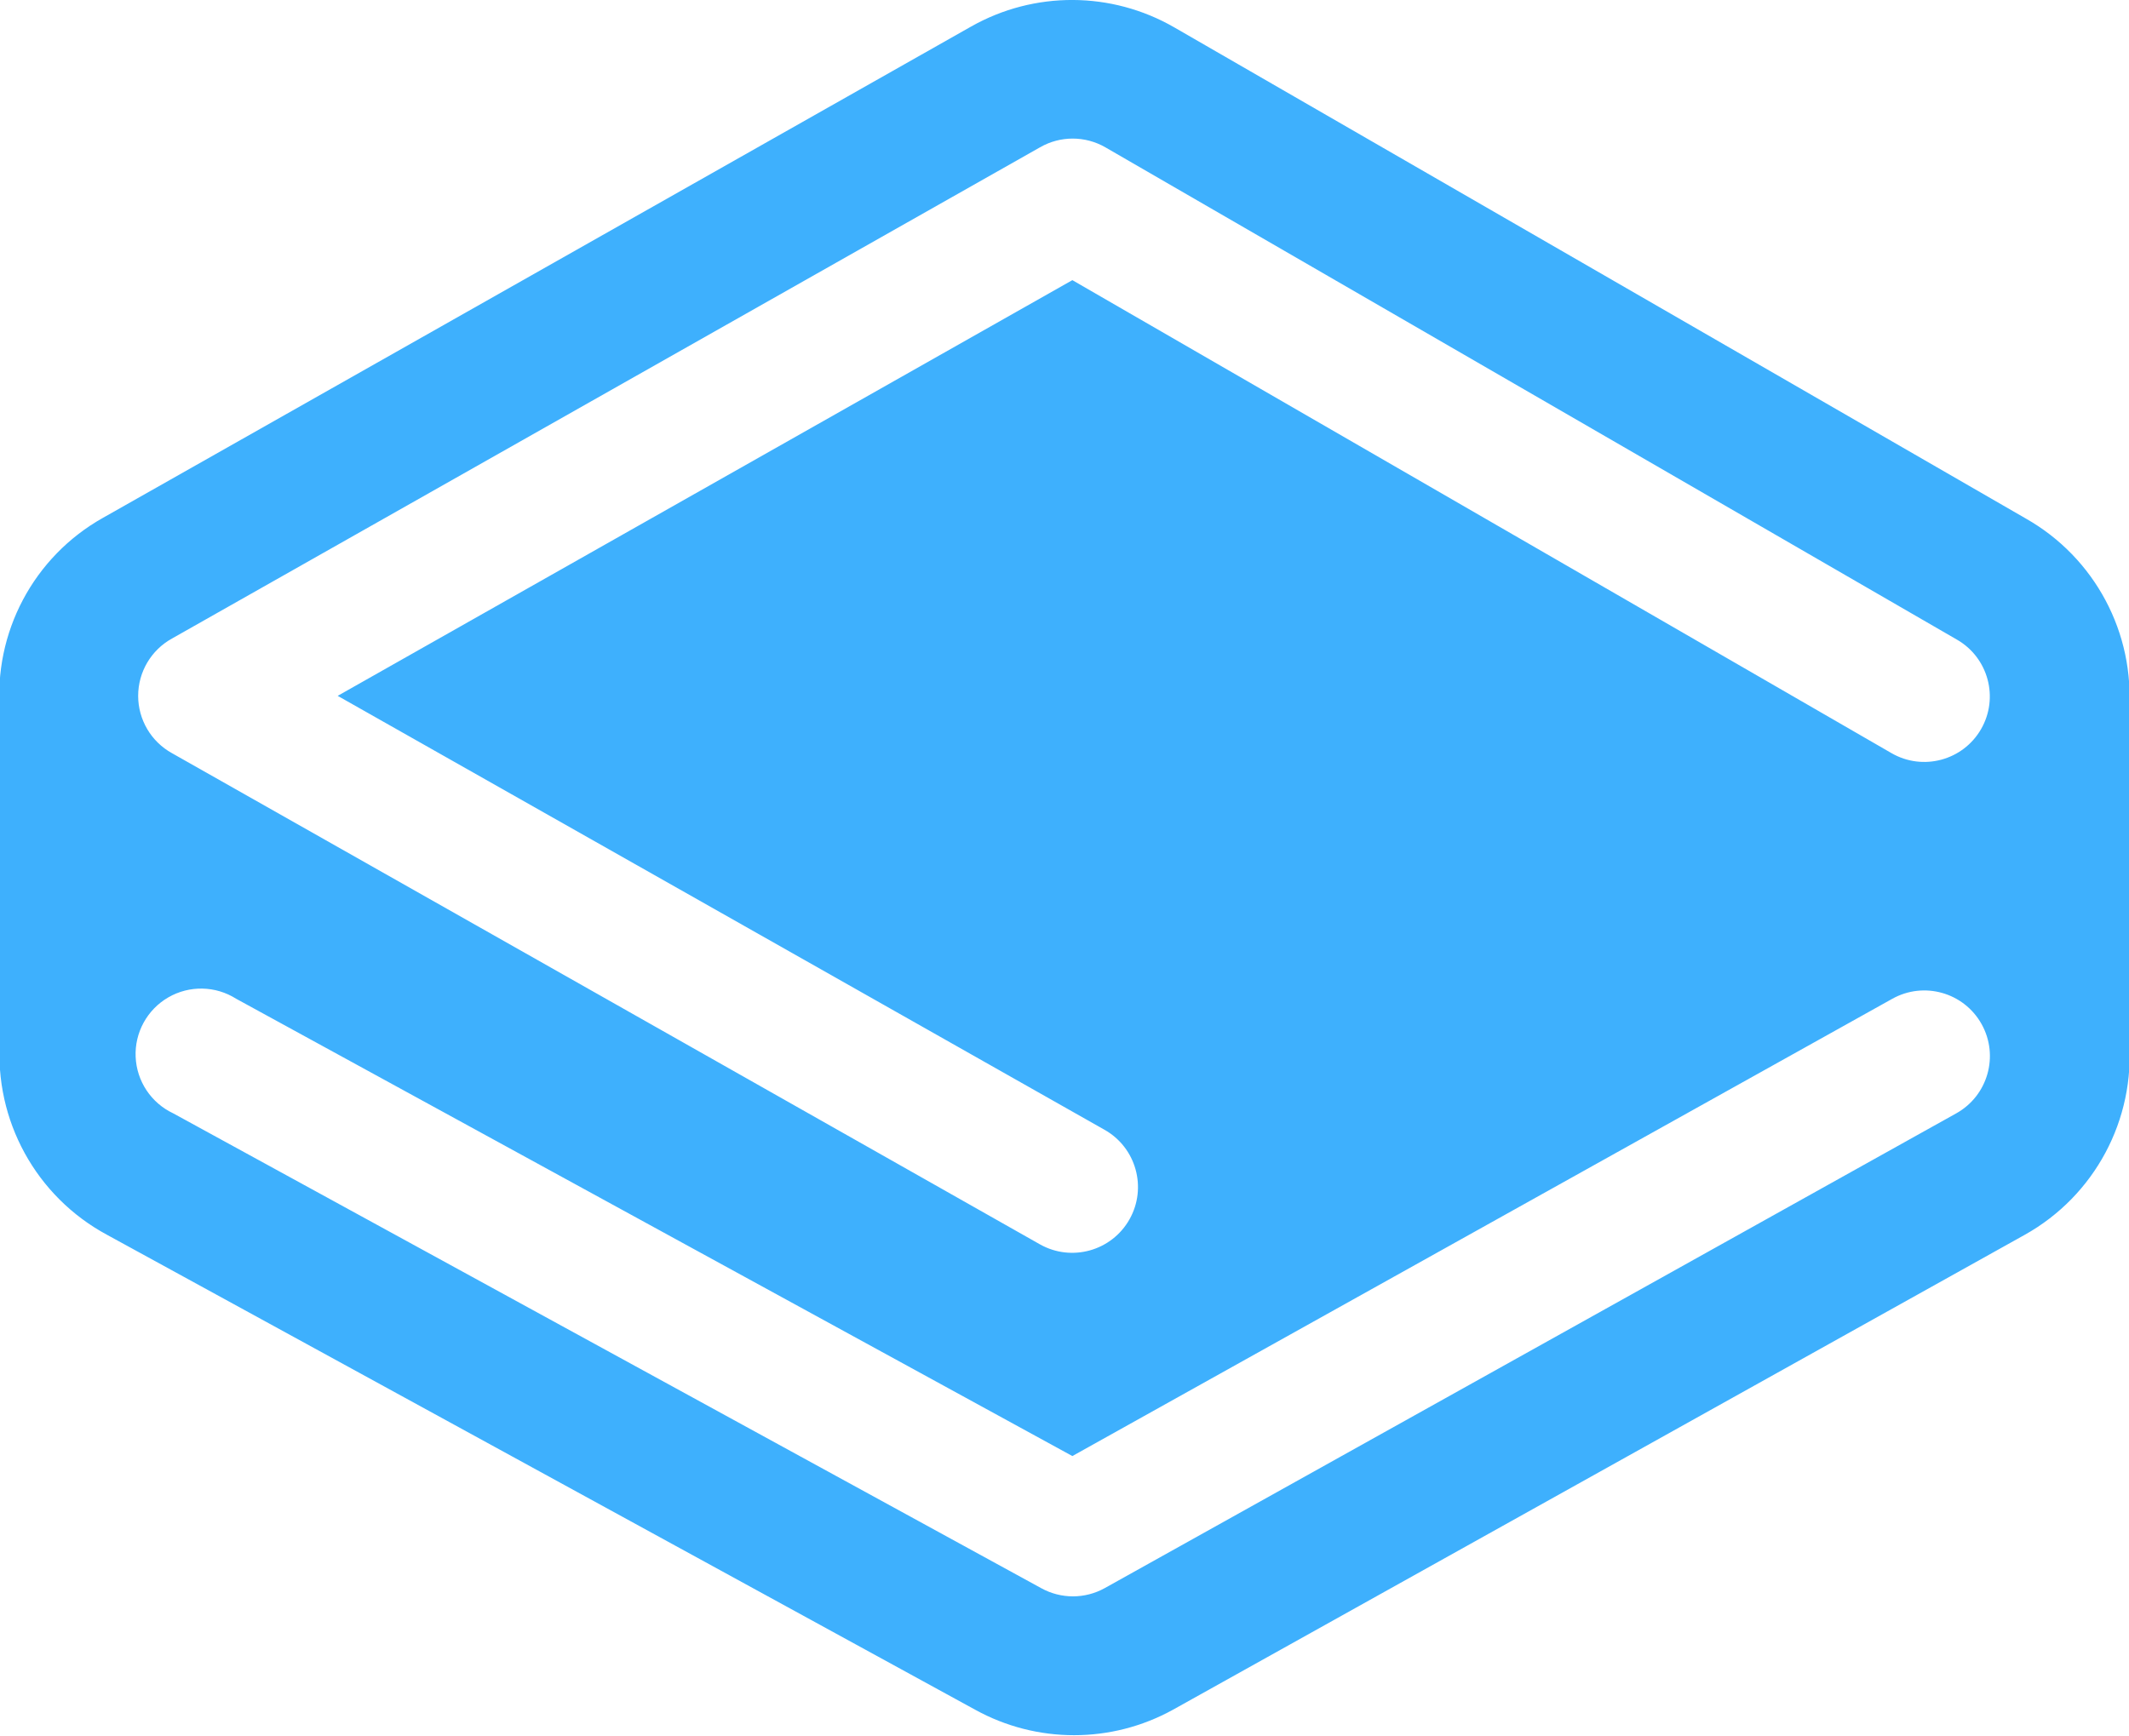
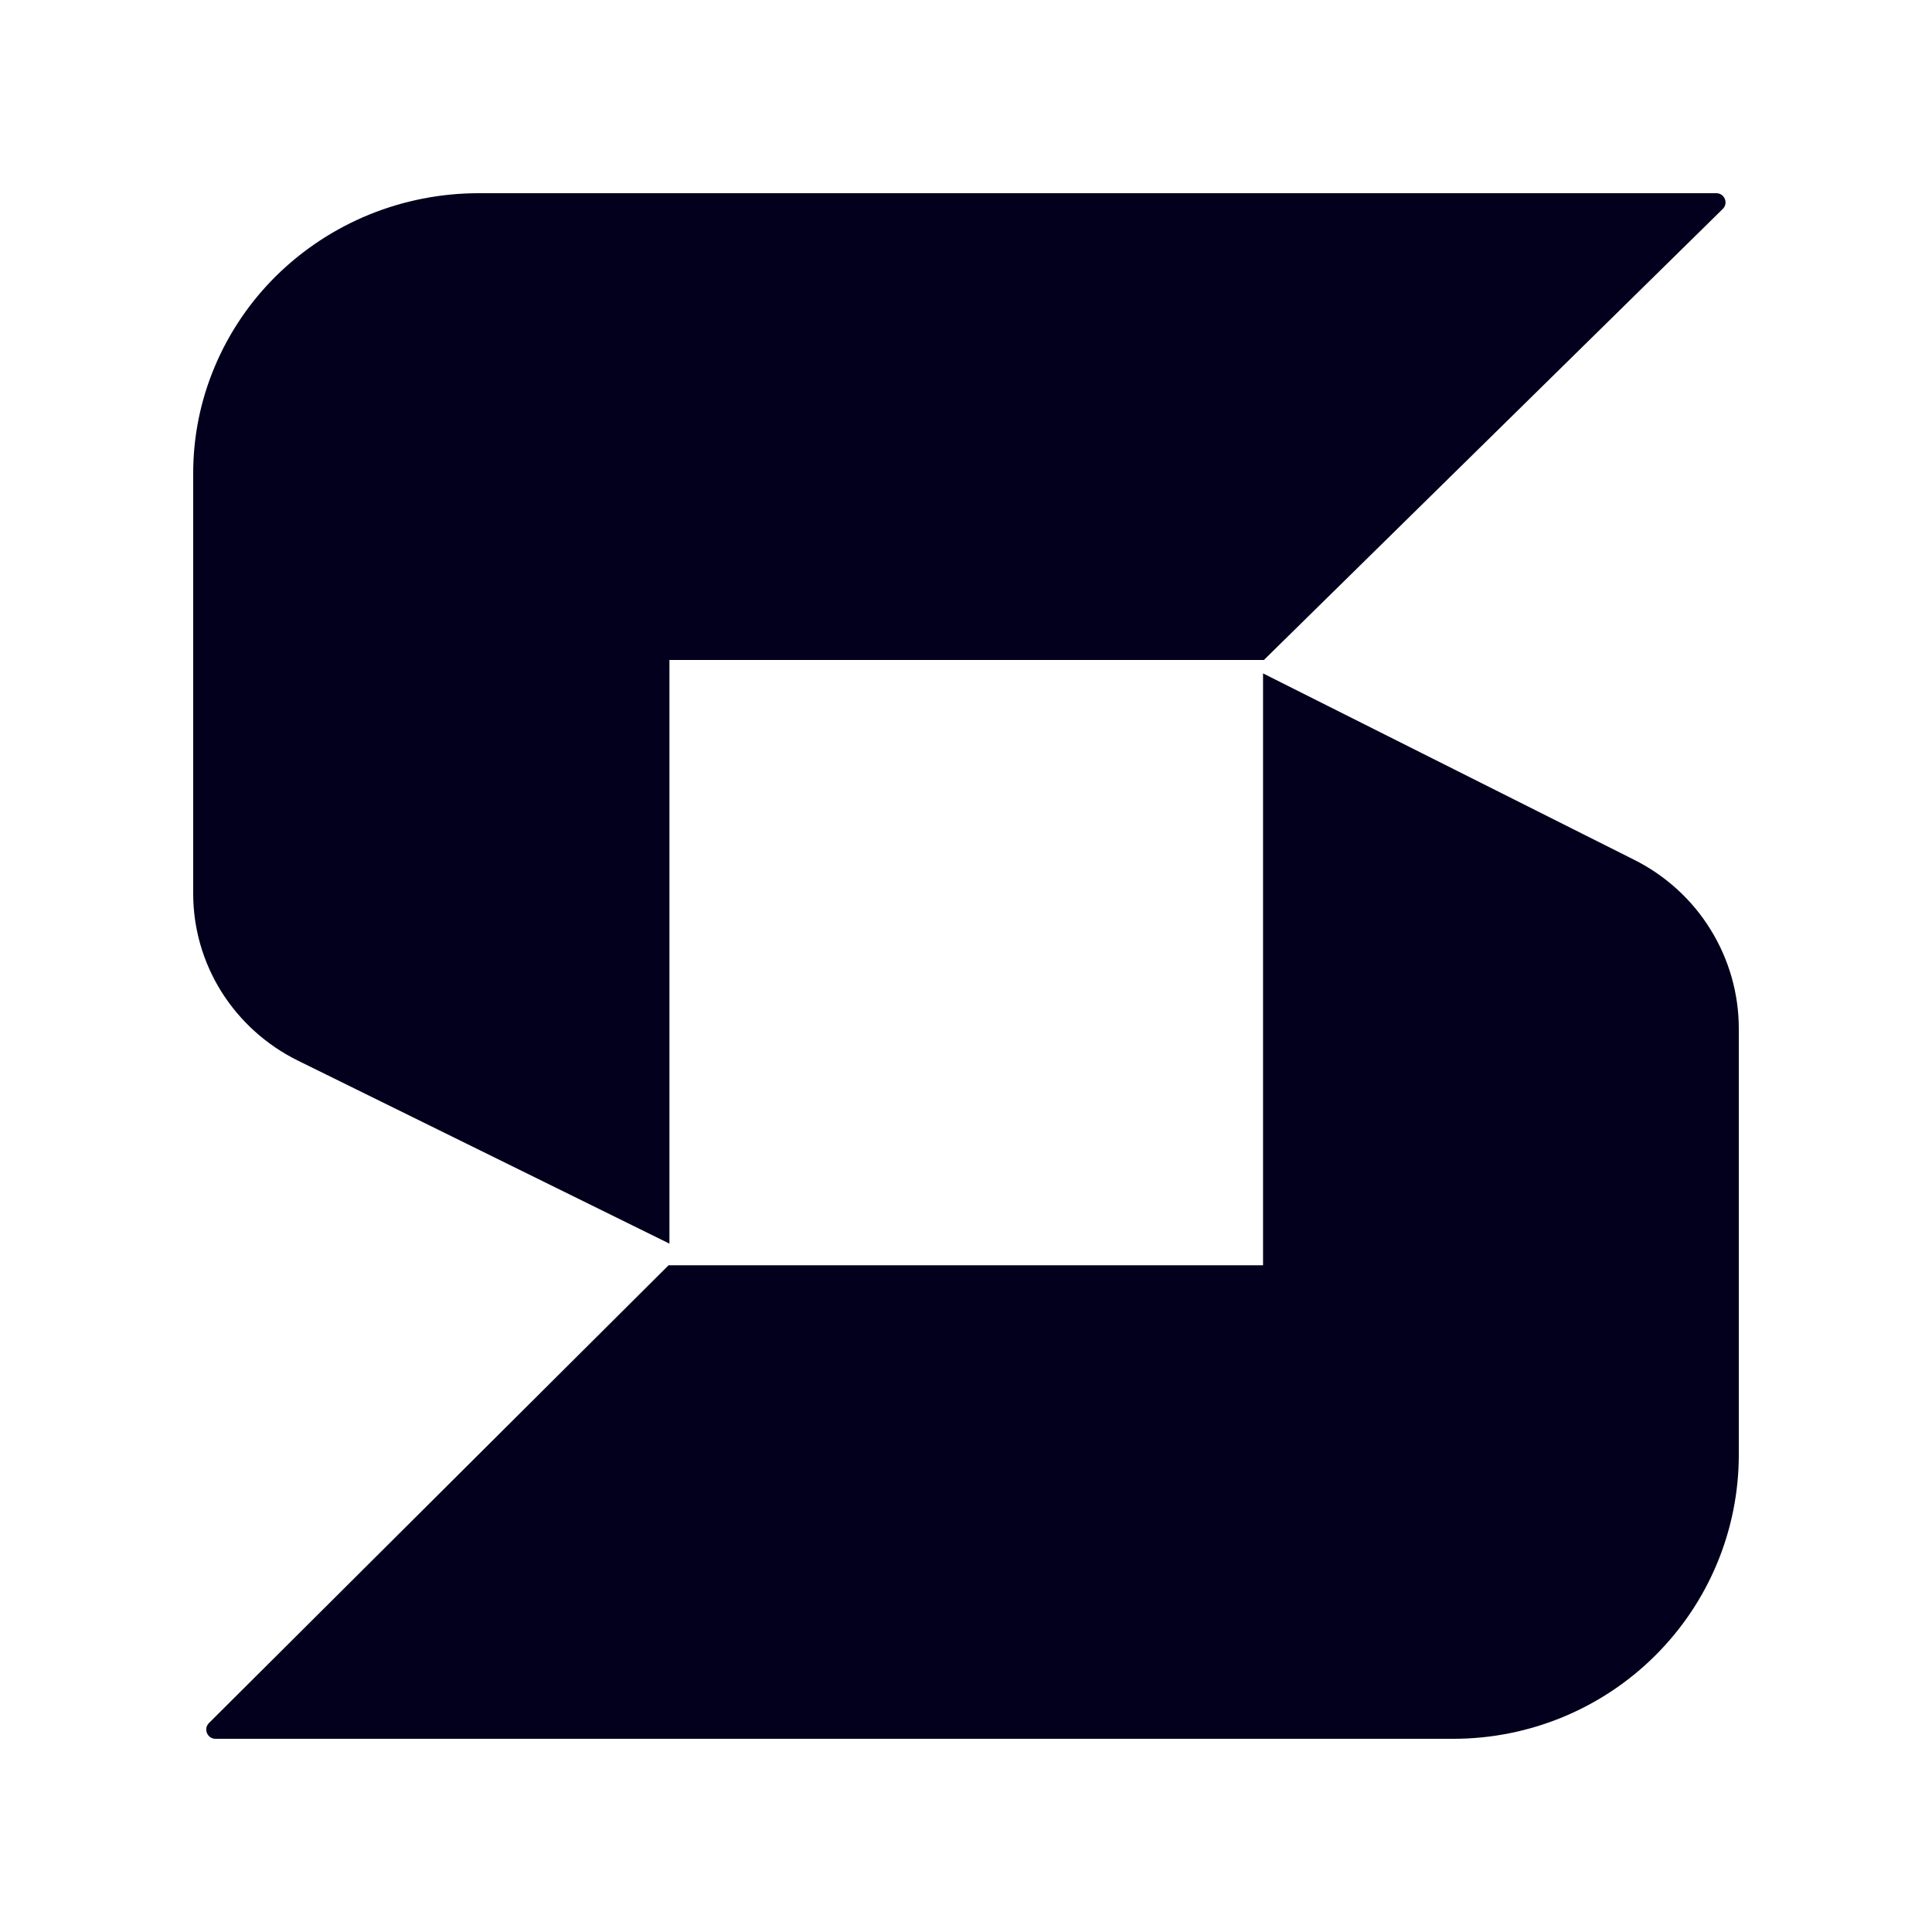
- <svg xmlns="http://www.w3.org/2000/svg" viewBox="0 0 130 106">
-   <clipPath id="a">
-     <path clip-rule="evenodd" d="m115.55 61-50.07 27.93-51.06-27.93a4 4 0 1 0 -3.84 7l53 29a4 4 0 0 0 3.87 0l52-29a4 4 0 1 0 -3.9-7zm-94.93-18.5 44.86-25.39 50.02 28.89a4 4 0 1 0 4-6.93l-52-30.07a4 4 0 0 0 -4 0l-53 30a4 4 0 0 0 0 7l53 30a4 4 0 1 0 3.94-7zm-20.62 21v-20a12.41 12.41 0 0 1 6.3-11.88l53-30a12.5 12.5 0 0 1 12.4.05l52 30a12.5 12.5 0 0 1 6.3 11.83v20a12.5 12.5 0 0 1 -6.37 11.92l-52 29a12.5 12.5 0 0 1 -12.09 0l-53-29a12.5 12.5 0 0 1 -6.54-11.92z" />
-   </clipPath>
-   <clipPath id="b">
-     <path d="m-53.5-294.5h720v512h-720z" />
-   </clipPath>
-   <g clip-path="url(#a)">
-     <g clip-path="url(#b)">
-       <path d="m-2.5-2.5h135v111h-135z" fill="#3eb0fd" />
-     </g>
-   </g>
+ <svg xmlns="http://www.w3.org/2000/svg" width="20" height="20" viewBox="0 0 20 20" fill="none">
+   <path d="M4.955 2C4.567 2 4.182 2.075 3.823 2.221C3.465 2.367 3.139 2.581 2.864 2.851C2.59 3.12 2.372 3.441 2.224 3.793C2.075 4.145 1.999 4.523 2 4.904V9.252C2 9.61 2.101 9.961 2.292 10.266C2.484 10.571 2.757 10.818 3.083 10.979L6.93 12.874V6.832H13.084L17.834 2.163C17.895 2.103 17.852 2 17.767 2H4.955Z" fill="#02001D" />
+   <path d="M15.045 18C15.829 18 16.581 17.69 17.135 17.138C17.689 16.587 18 15.839 18 15.059V10.648C18 10.285 17.898 9.929 17.706 9.62C17.514 9.31 17.239 9.061 16.912 8.898L13.075 6.971V13.098H6.921L2.163 17.837C2.103 17.897 2.146 18 2.231 18H15.045Z" fill="#02001D" />
</svg>
